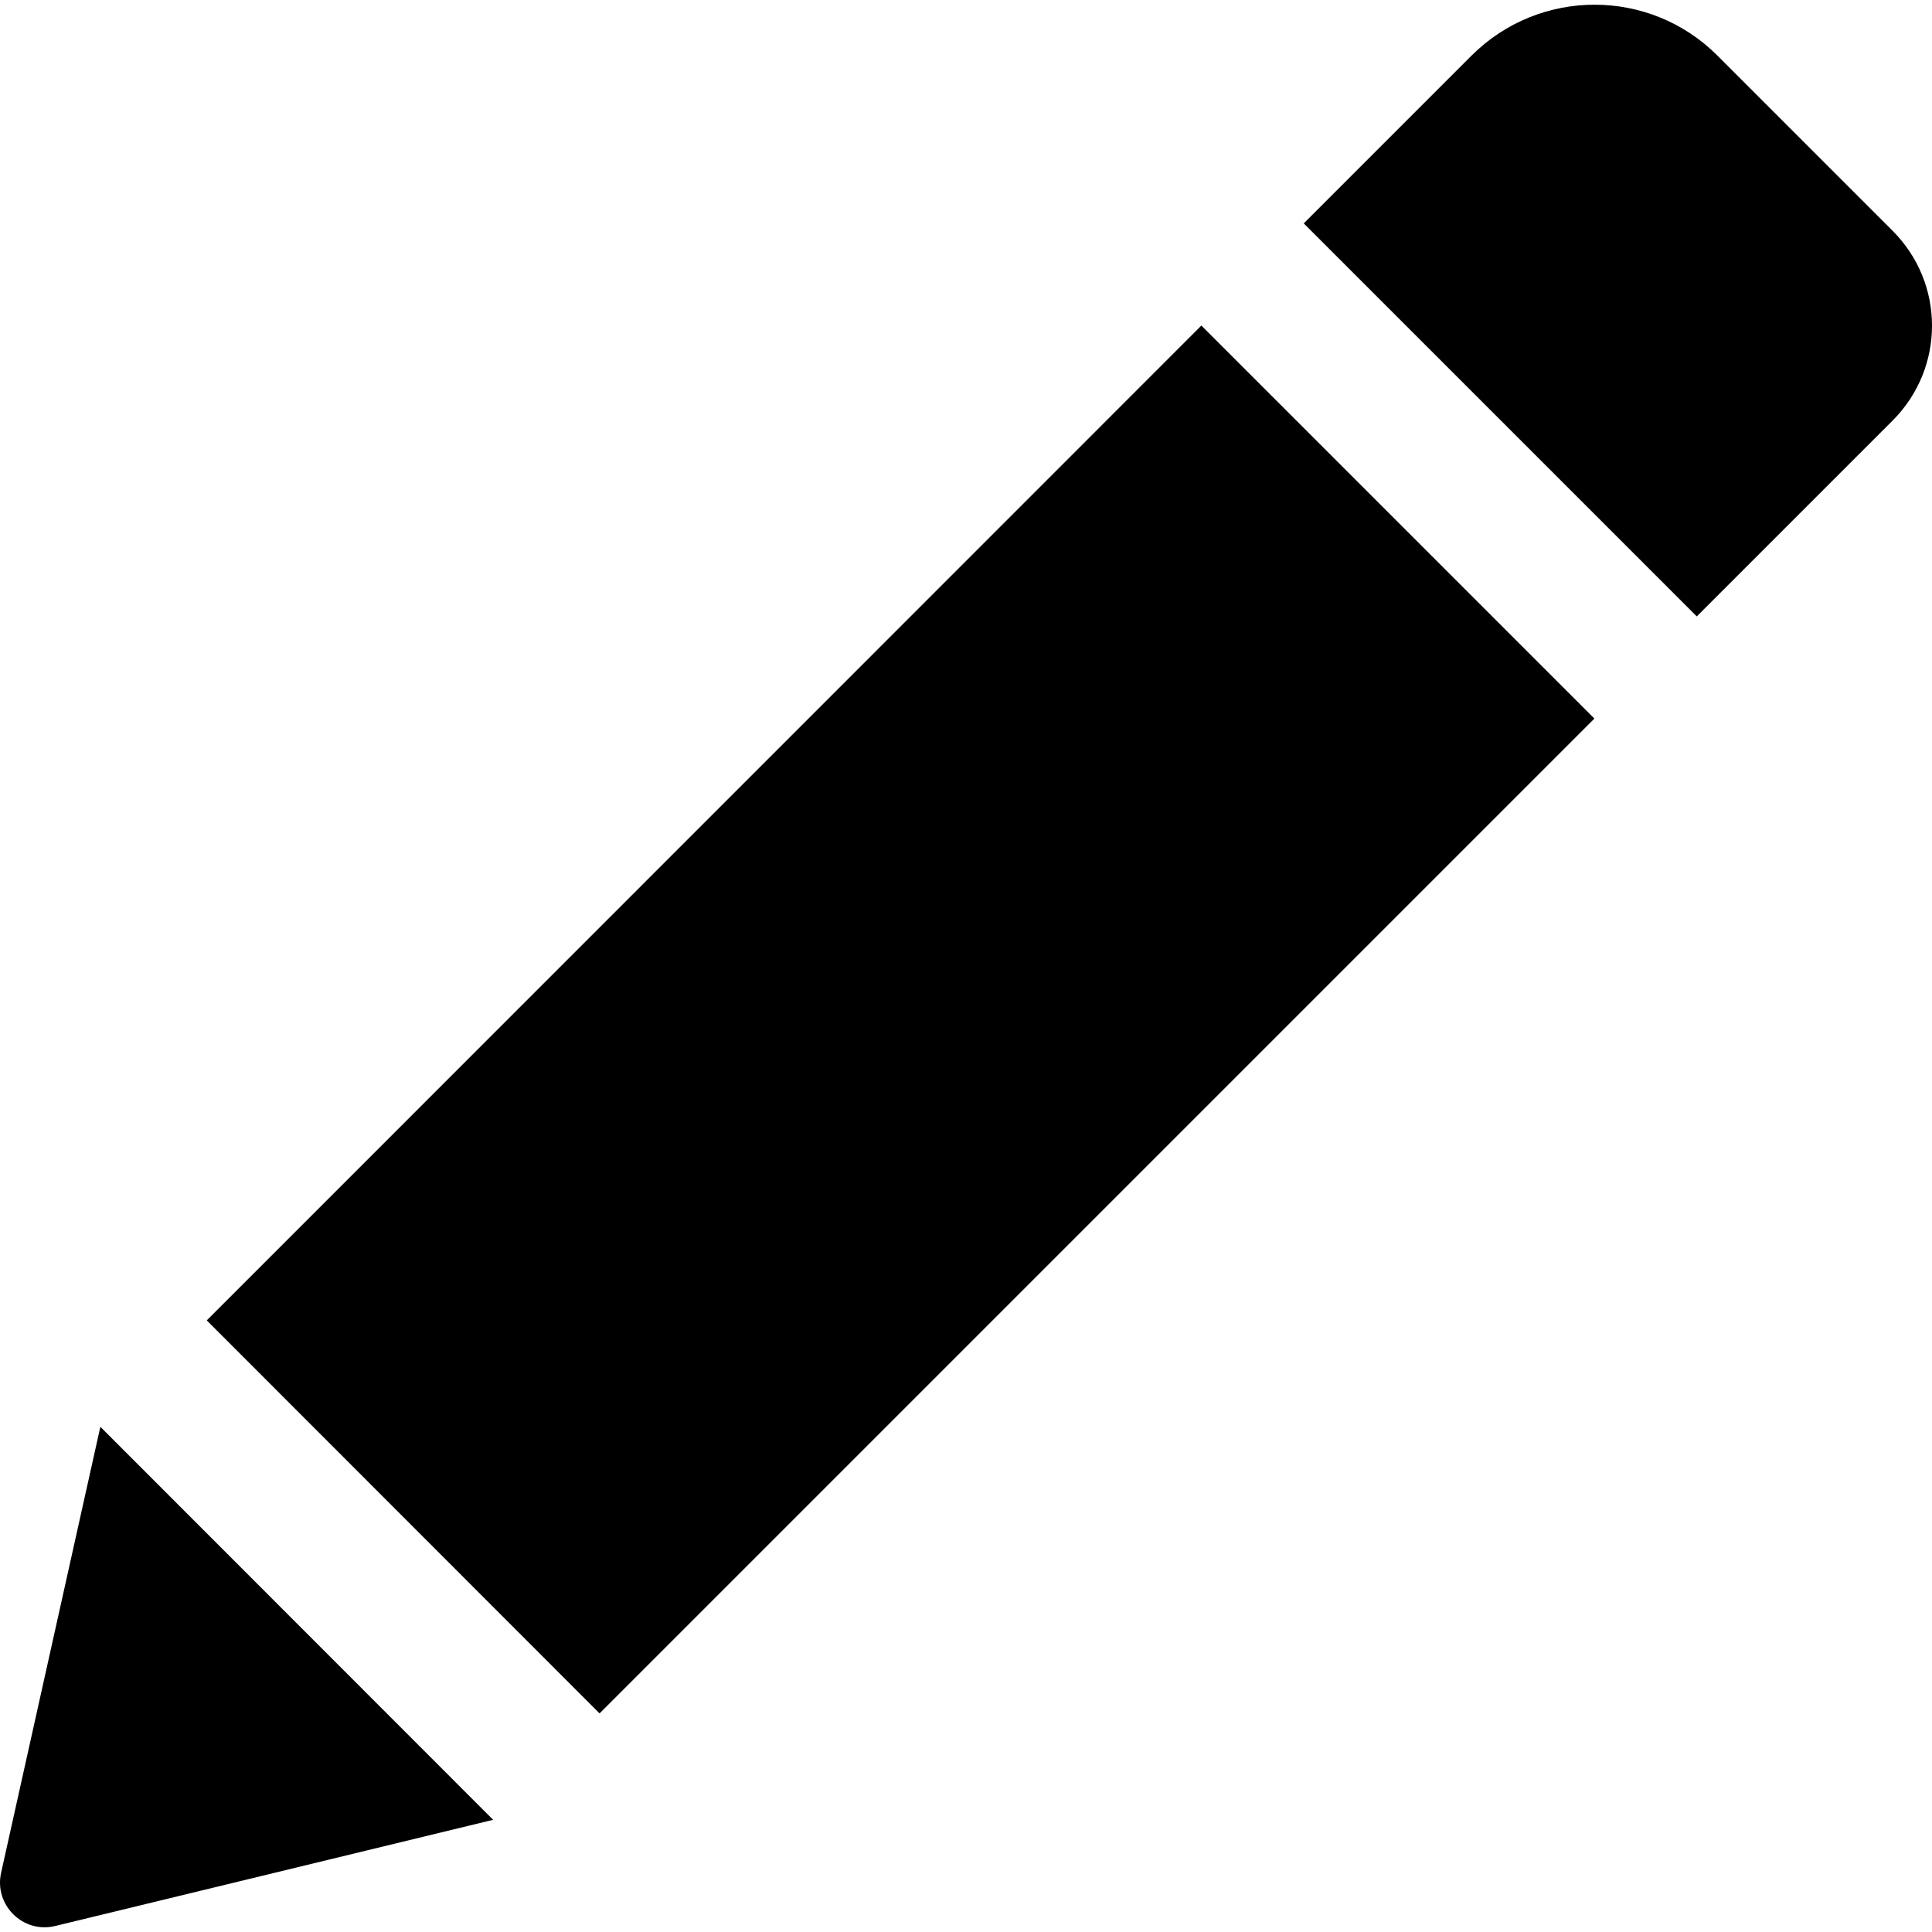
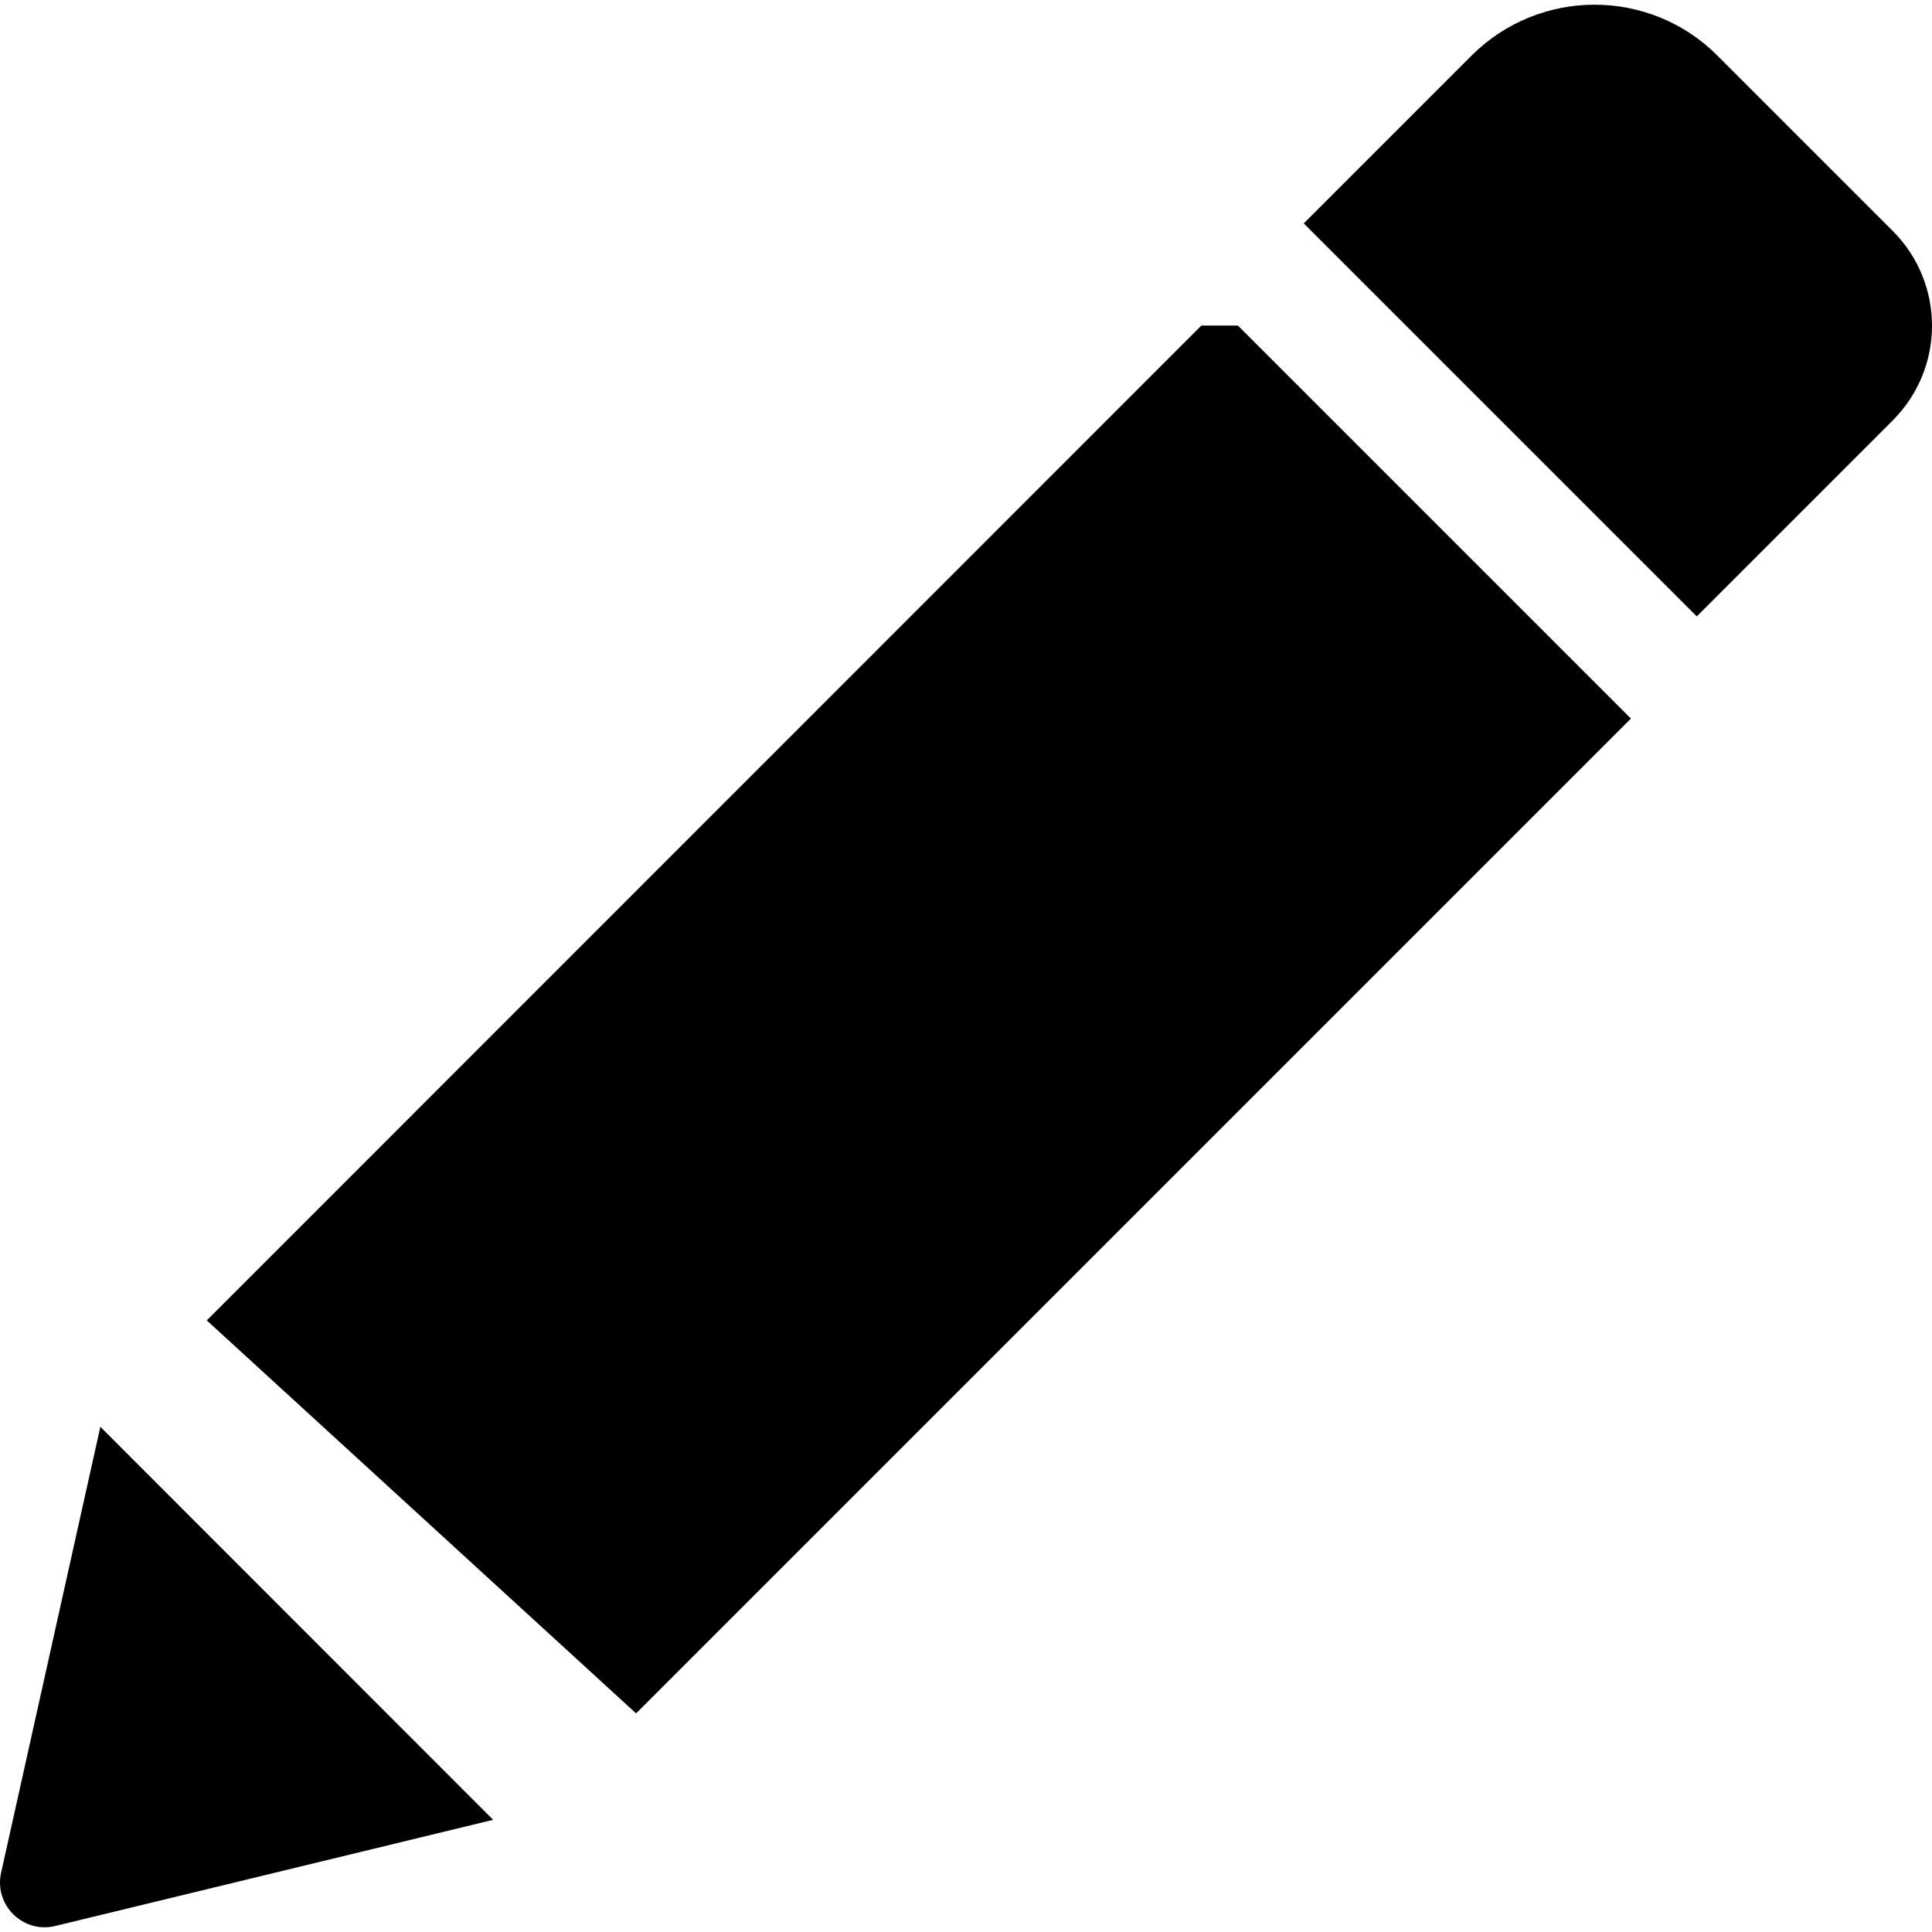
- <svg xmlns="http://www.w3.org/2000/svg" fill="#000000" version="1.1" id="Capa_1" width="24px" height="24px" viewBox="0 0 528.899 528.899" xml:space="preserve">
+ <svg xmlns="http://www.w3.org/2000/svg" fill="#000000" version="1.1" id="Capa_1" width="12px" height="12px" viewBox="0 0 528.899 528.899" xml:space="preserve">
  <g>
-     <path d="M328.883,89.125l107.59,107.589l-272.34,272.34L56.604,361.465L328.883,89.125z M518.113,63.177l-47.981-47.981   c-18.543-18.543-48.653-18.543-67.259,0l-45.961,45.961l107.59,107.59l53.611-53.611   C532.495,100.753,532.495,77.559,518.113,63.177z M0.3,512.69c-1.958,8.812,5.998,16.708,14.811,14.565l119.891-29.069   L27.473,390.597L0.3,512.69z" />
+     <path d="M338.883,89.125l107.59,107.589l-272.34,272.34L56.604,361.465L328.883,89.125z M518.113,63.177l-47.981-47.981   c-18.543-18.543-48.653-18.543-67.259,0l-45.961,45.961l107.59,107.59l53.611-53.611   C532.495,100.753,532.495,77.559,518.113,63.177z M0.3,512.69c-1.958,8.812,5.998,16.708,14.811,14.565l119.891-29.069   L27.473,390.597L0.3,512.69z" />
  </g>
</svg>
